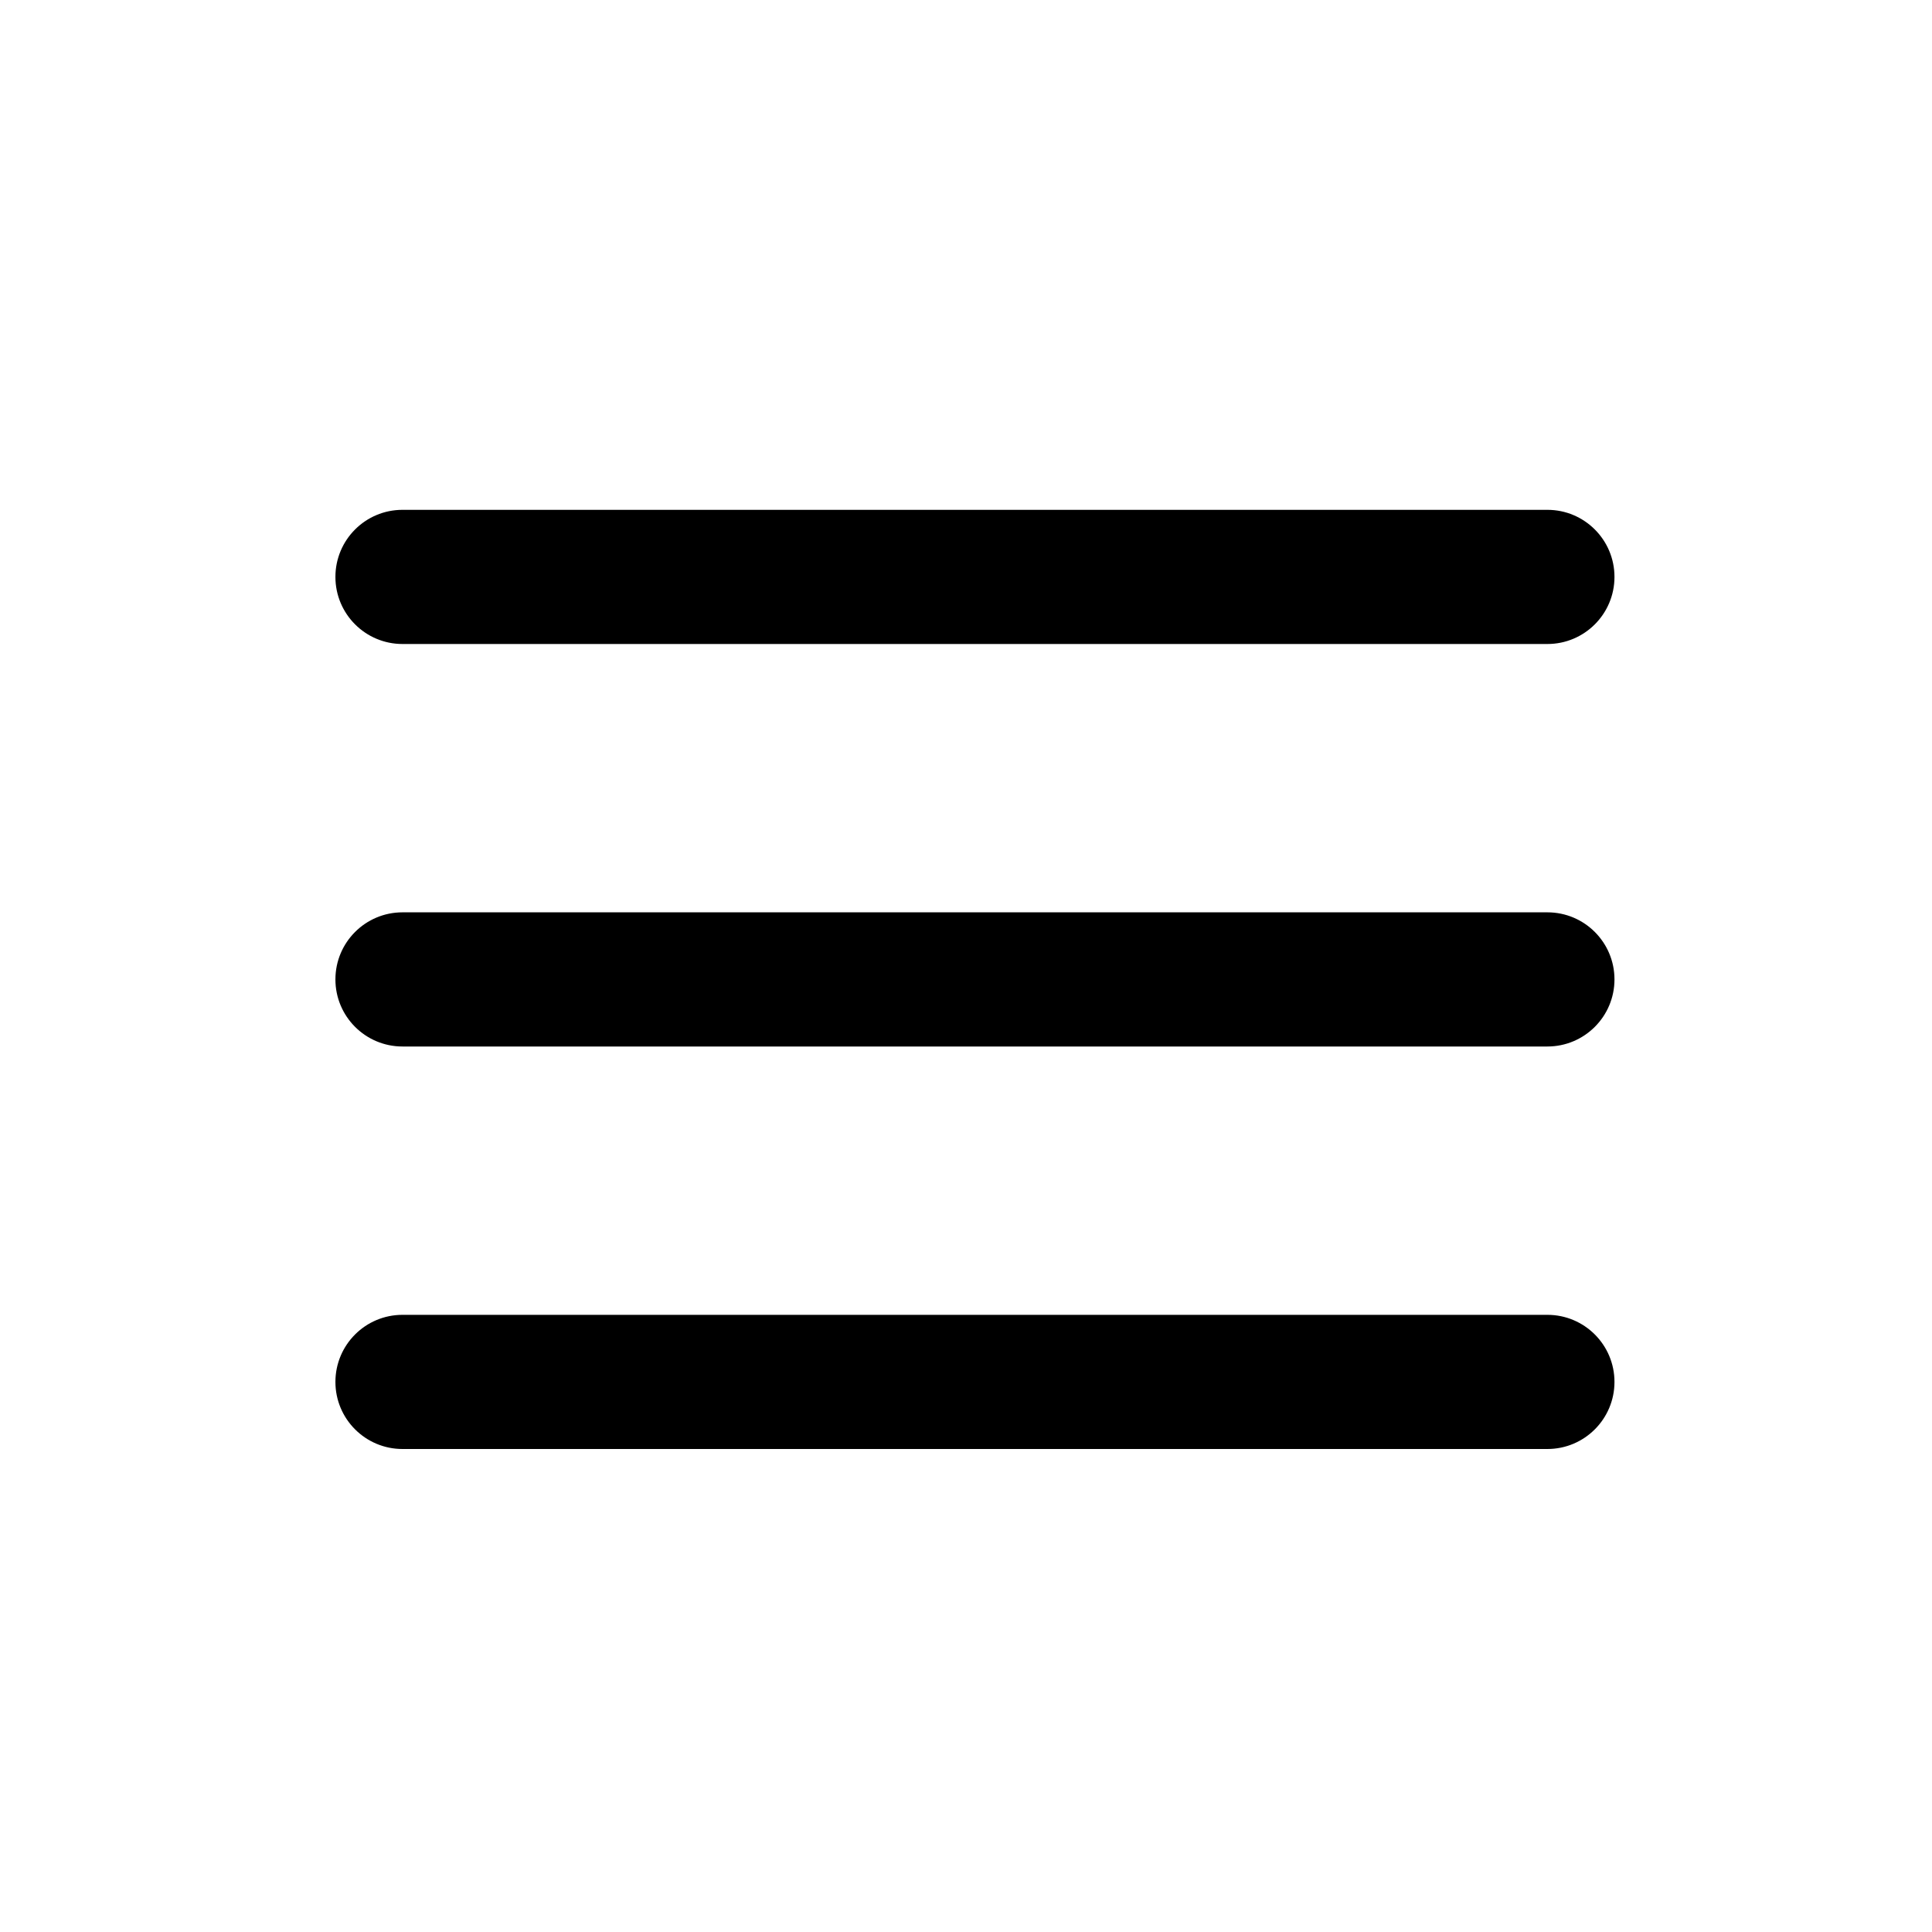
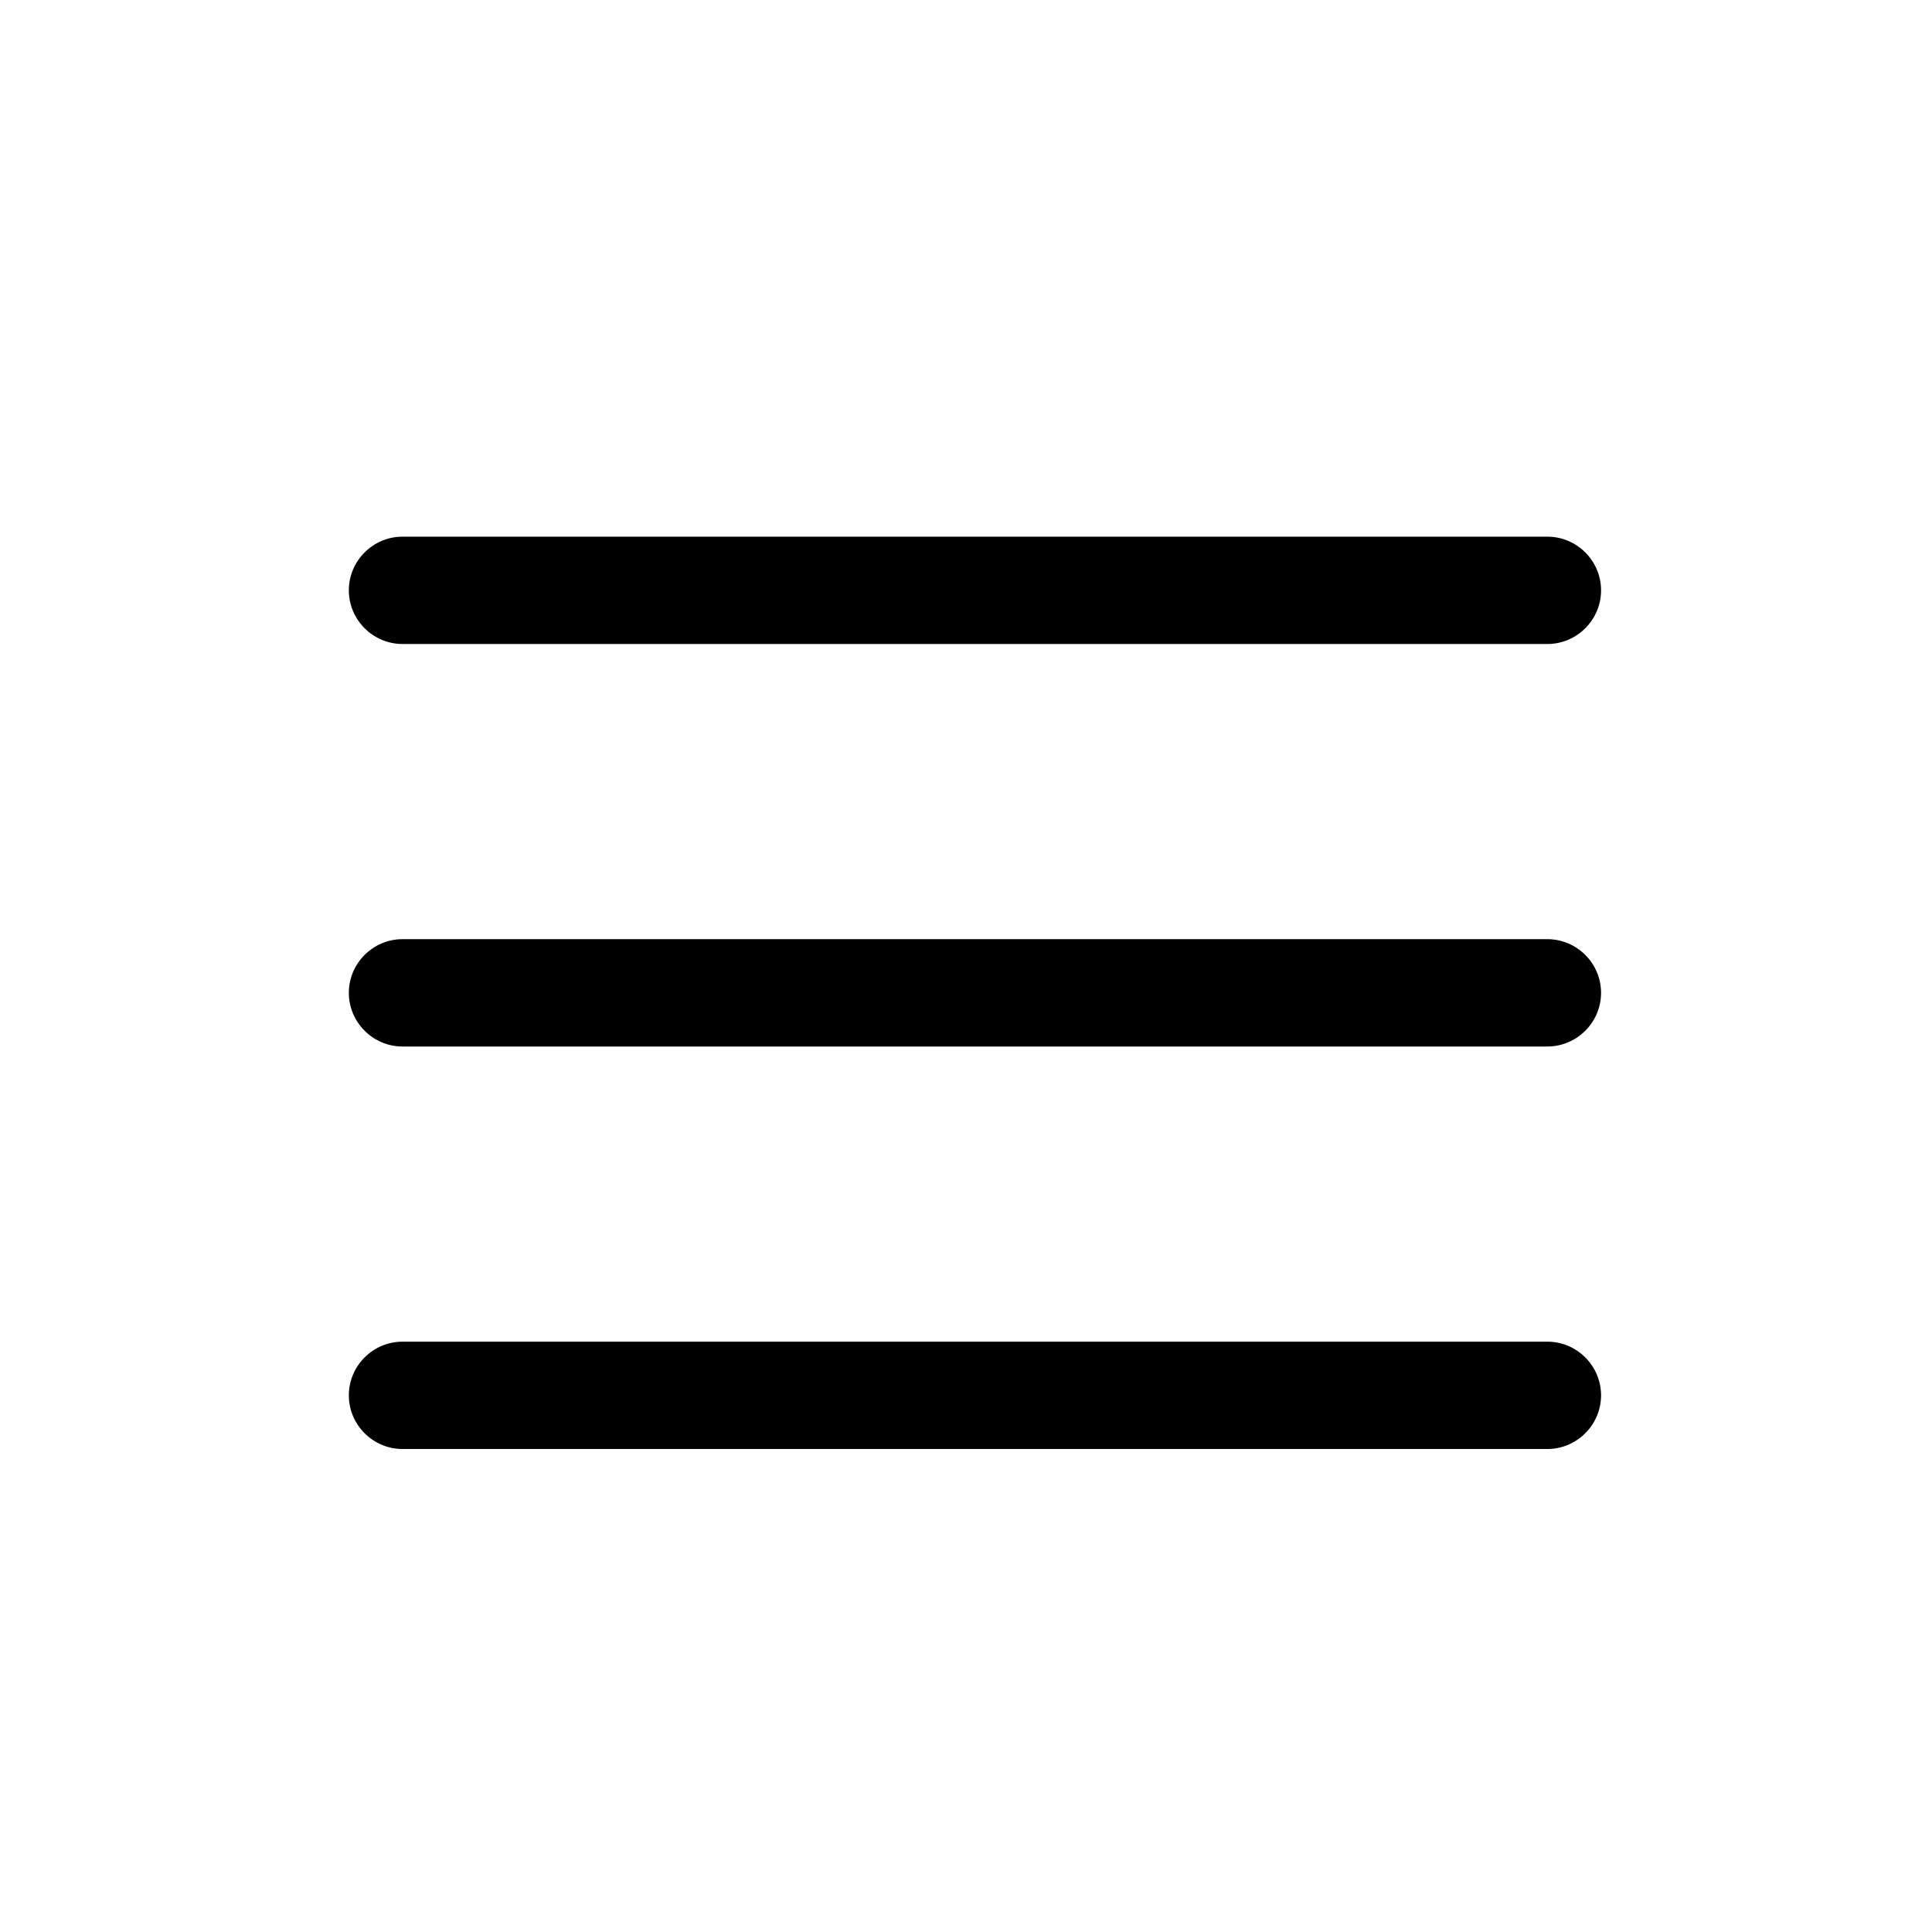
- <svg xmlns="http://www.w3.org/2000/svg" version="1.1" id="Layer_1" x="0px" y="0px" width="216px" height="216px" viewBox="0 0 216 216" style="enable-background:new 0 0 216 216;" xml:space="preserve">
-   <path d="M45,72h128c4.143,0,7.5-3.357,7.5-7.5S177.143,57,173,57H45c-4.143,0-7.5,3.357-7.5,7.5S40.857,72,45,72z" />
-   <path d="M45,117h128c4.143,0,7.5-3.357,7.5-7.5s-3.357-7.5-7.5-7.5H45c-4.143,0-7.5,3.357-7.5,7.5S40.857,117,45,117z" />
-   <path d="M45,162h128c4.143,0,7.5-3.357,7.5-7.5s-3.357-7.5-7.5-7.5H45c-4.143,0-7.5,3.357-7.5,7.5S40.857,162,45,162z" />
+ <svg xmlns="http://www.w3.org/2000/svg" version="1.1" id="Layer_1" x="0px" y="0px" viewBox="0 0 216 216" enable-background="new 0 0 216 216" xml:space="preserve">
+   <g>
+     <path d="M45,72h128c3.3,0,6-2.7,6-6s-2.7-6-6-6H45c-3.3,0-6,2.7-6,6S41.7,72,45,72z" />
+     <path d="M45,117h128c3.3,0,6-2.7,6-6s-2.7-6-6-6H45c-3.3,0-6,2.7-6,6S41.7,117,45,117z" />
+     <path d="M45,162h128c3.3,0,6-2.7,6-6s-2.7-6-6-6H45c-3.3,0-6,2.7-6,6S41.7,162,45,162z" />
+   </g>
</svg>
